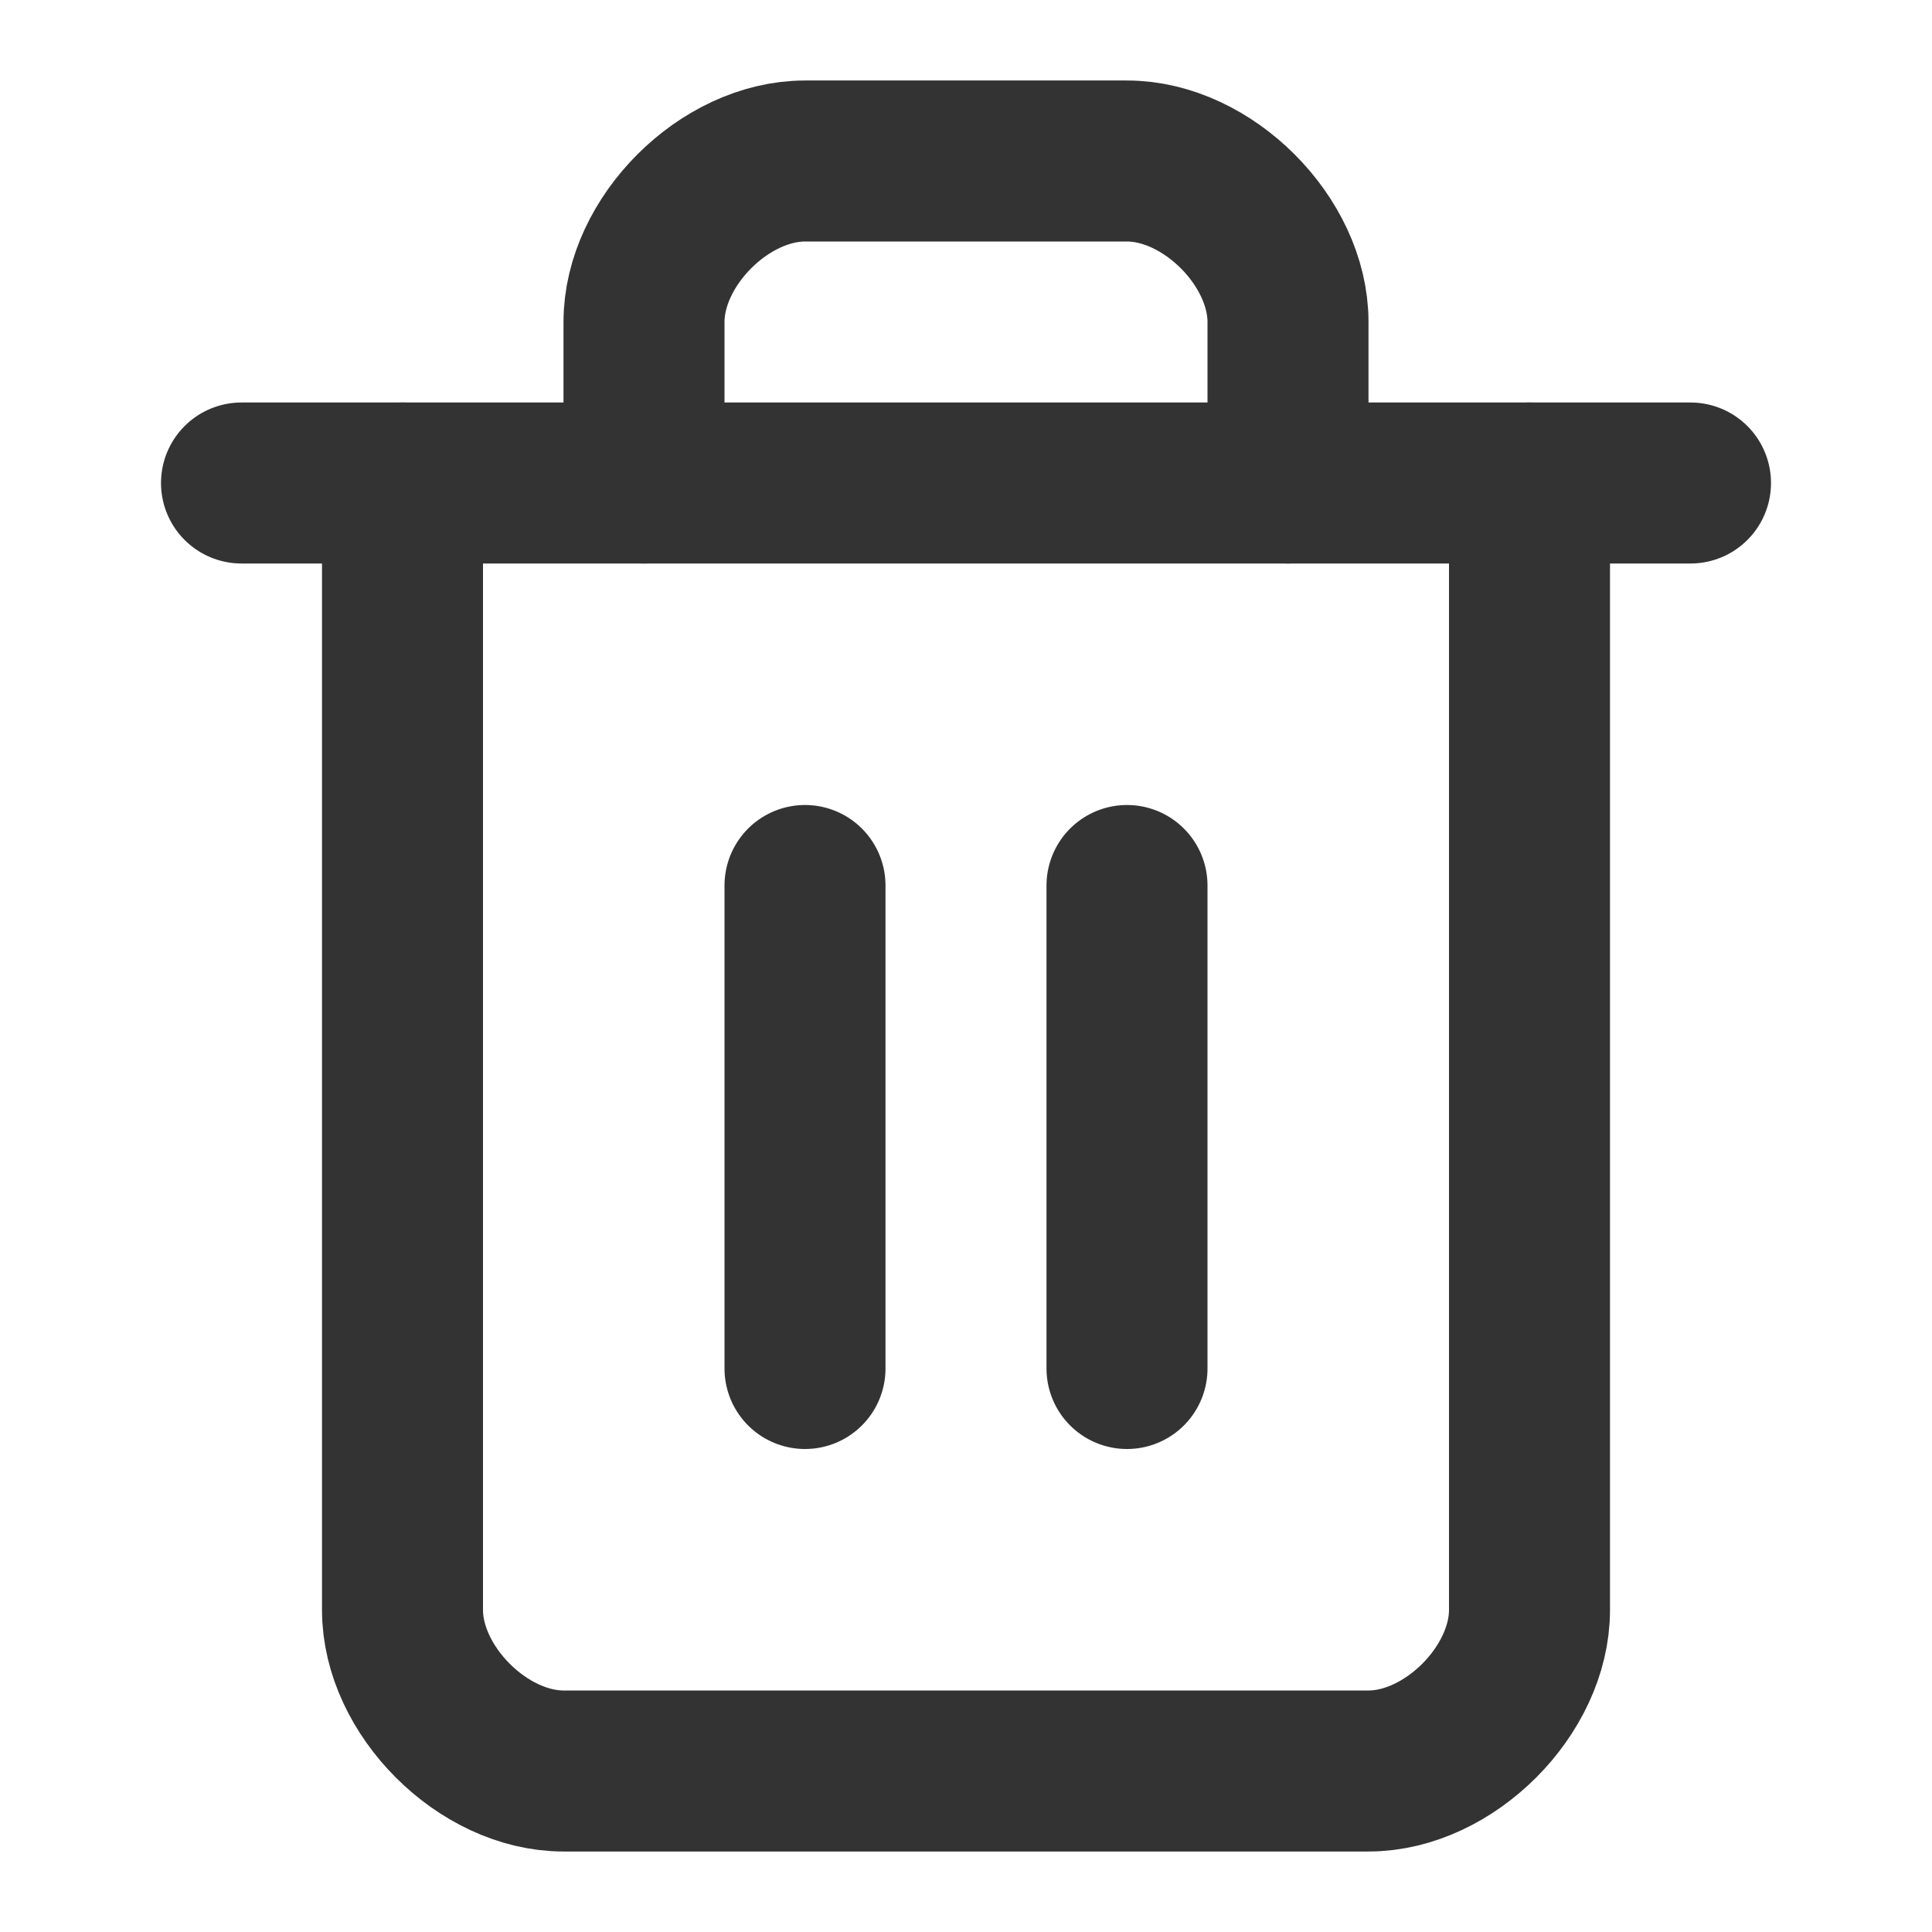
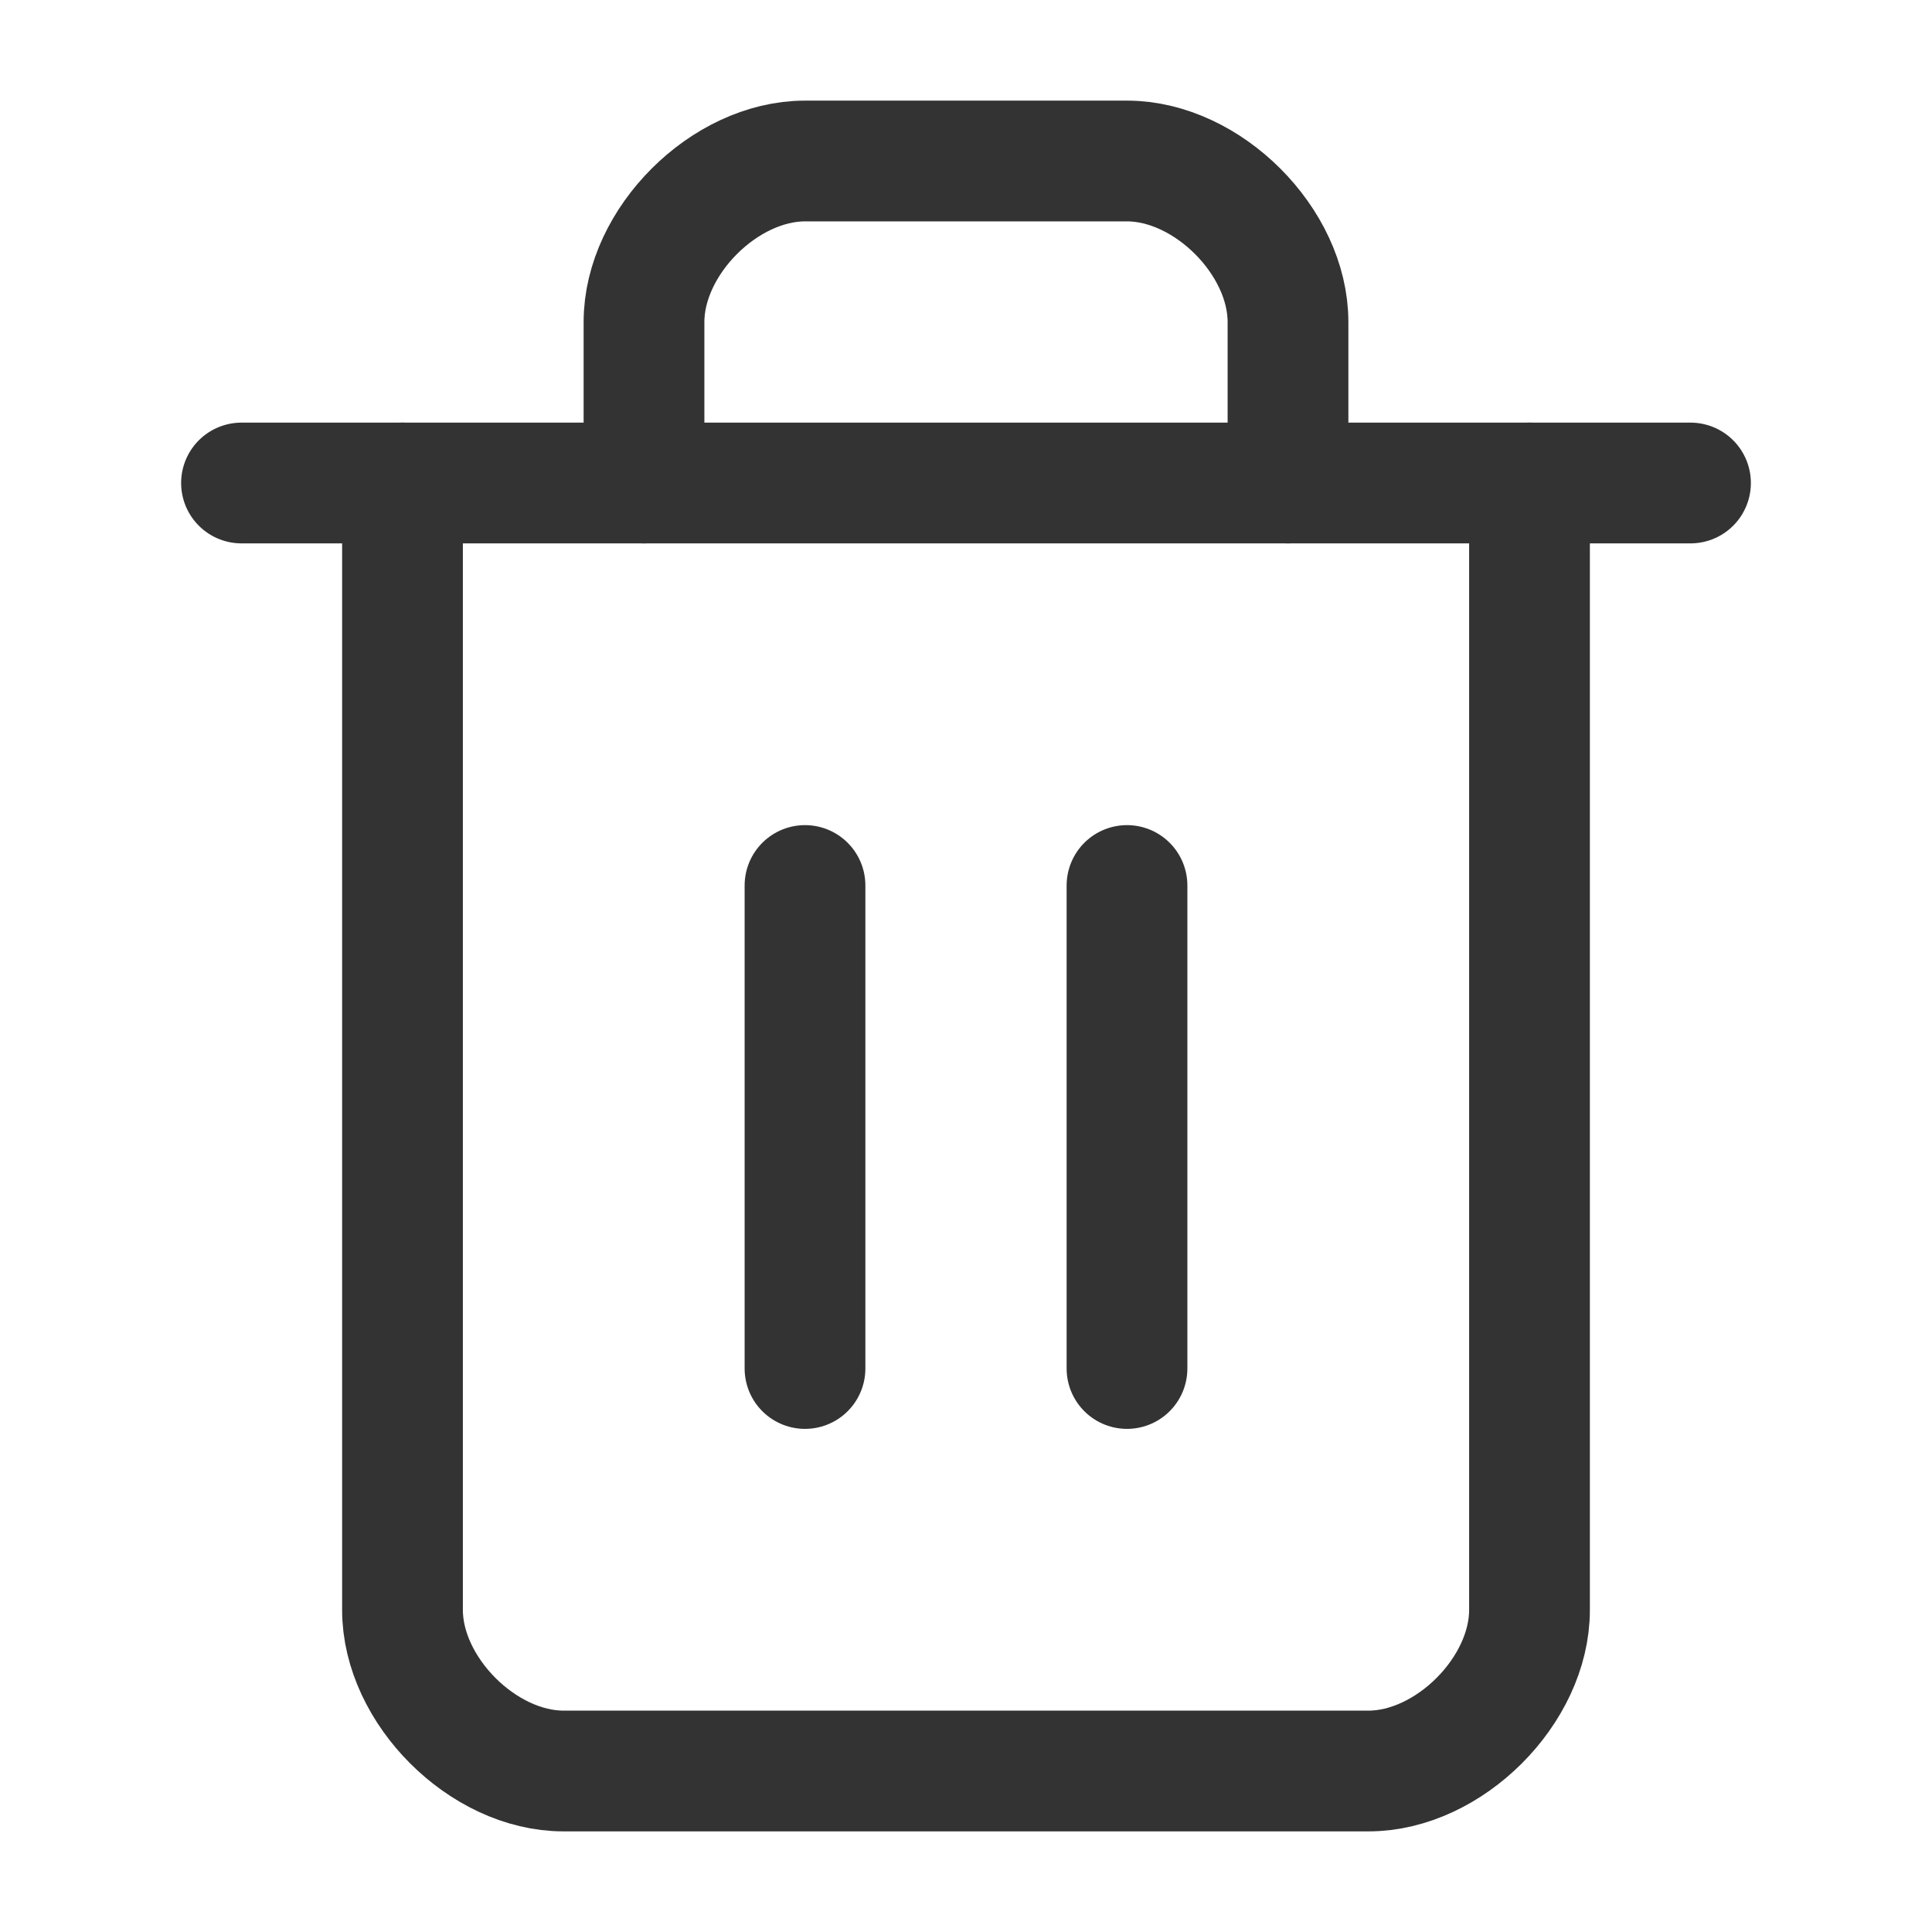
- <svg xmlns="http://www.w3.org/2000/svg" width="24" height="24" viewBox="0 0 24 24" fill="none" stroke="#333" stroke-width="2" stroke-linecap="round" stroke-linejoin="round">
+ <svg xmlns="http://www.w3.org/2000/svg" width="24" height="24" viewBox="0 0 24 24" fill="none" stroke="#333" stroke-width="1.5" stroke-linecap="round" stroke-linejoin="round">
  <path d="M3 6h18" />
  <path d="M19 6v14c0 1-1 2-2 2H7c-1 0-2-1-2-2V6" />
  <path d="M8 6V4c0-1 1-2 2-2h4c1 0 2 1 2 2v2" />
  <line x1="10" y1="11" x2="10" y2="17" />
  <line x1="14" y1="11" x2="14" y2="17" />
</svg>
